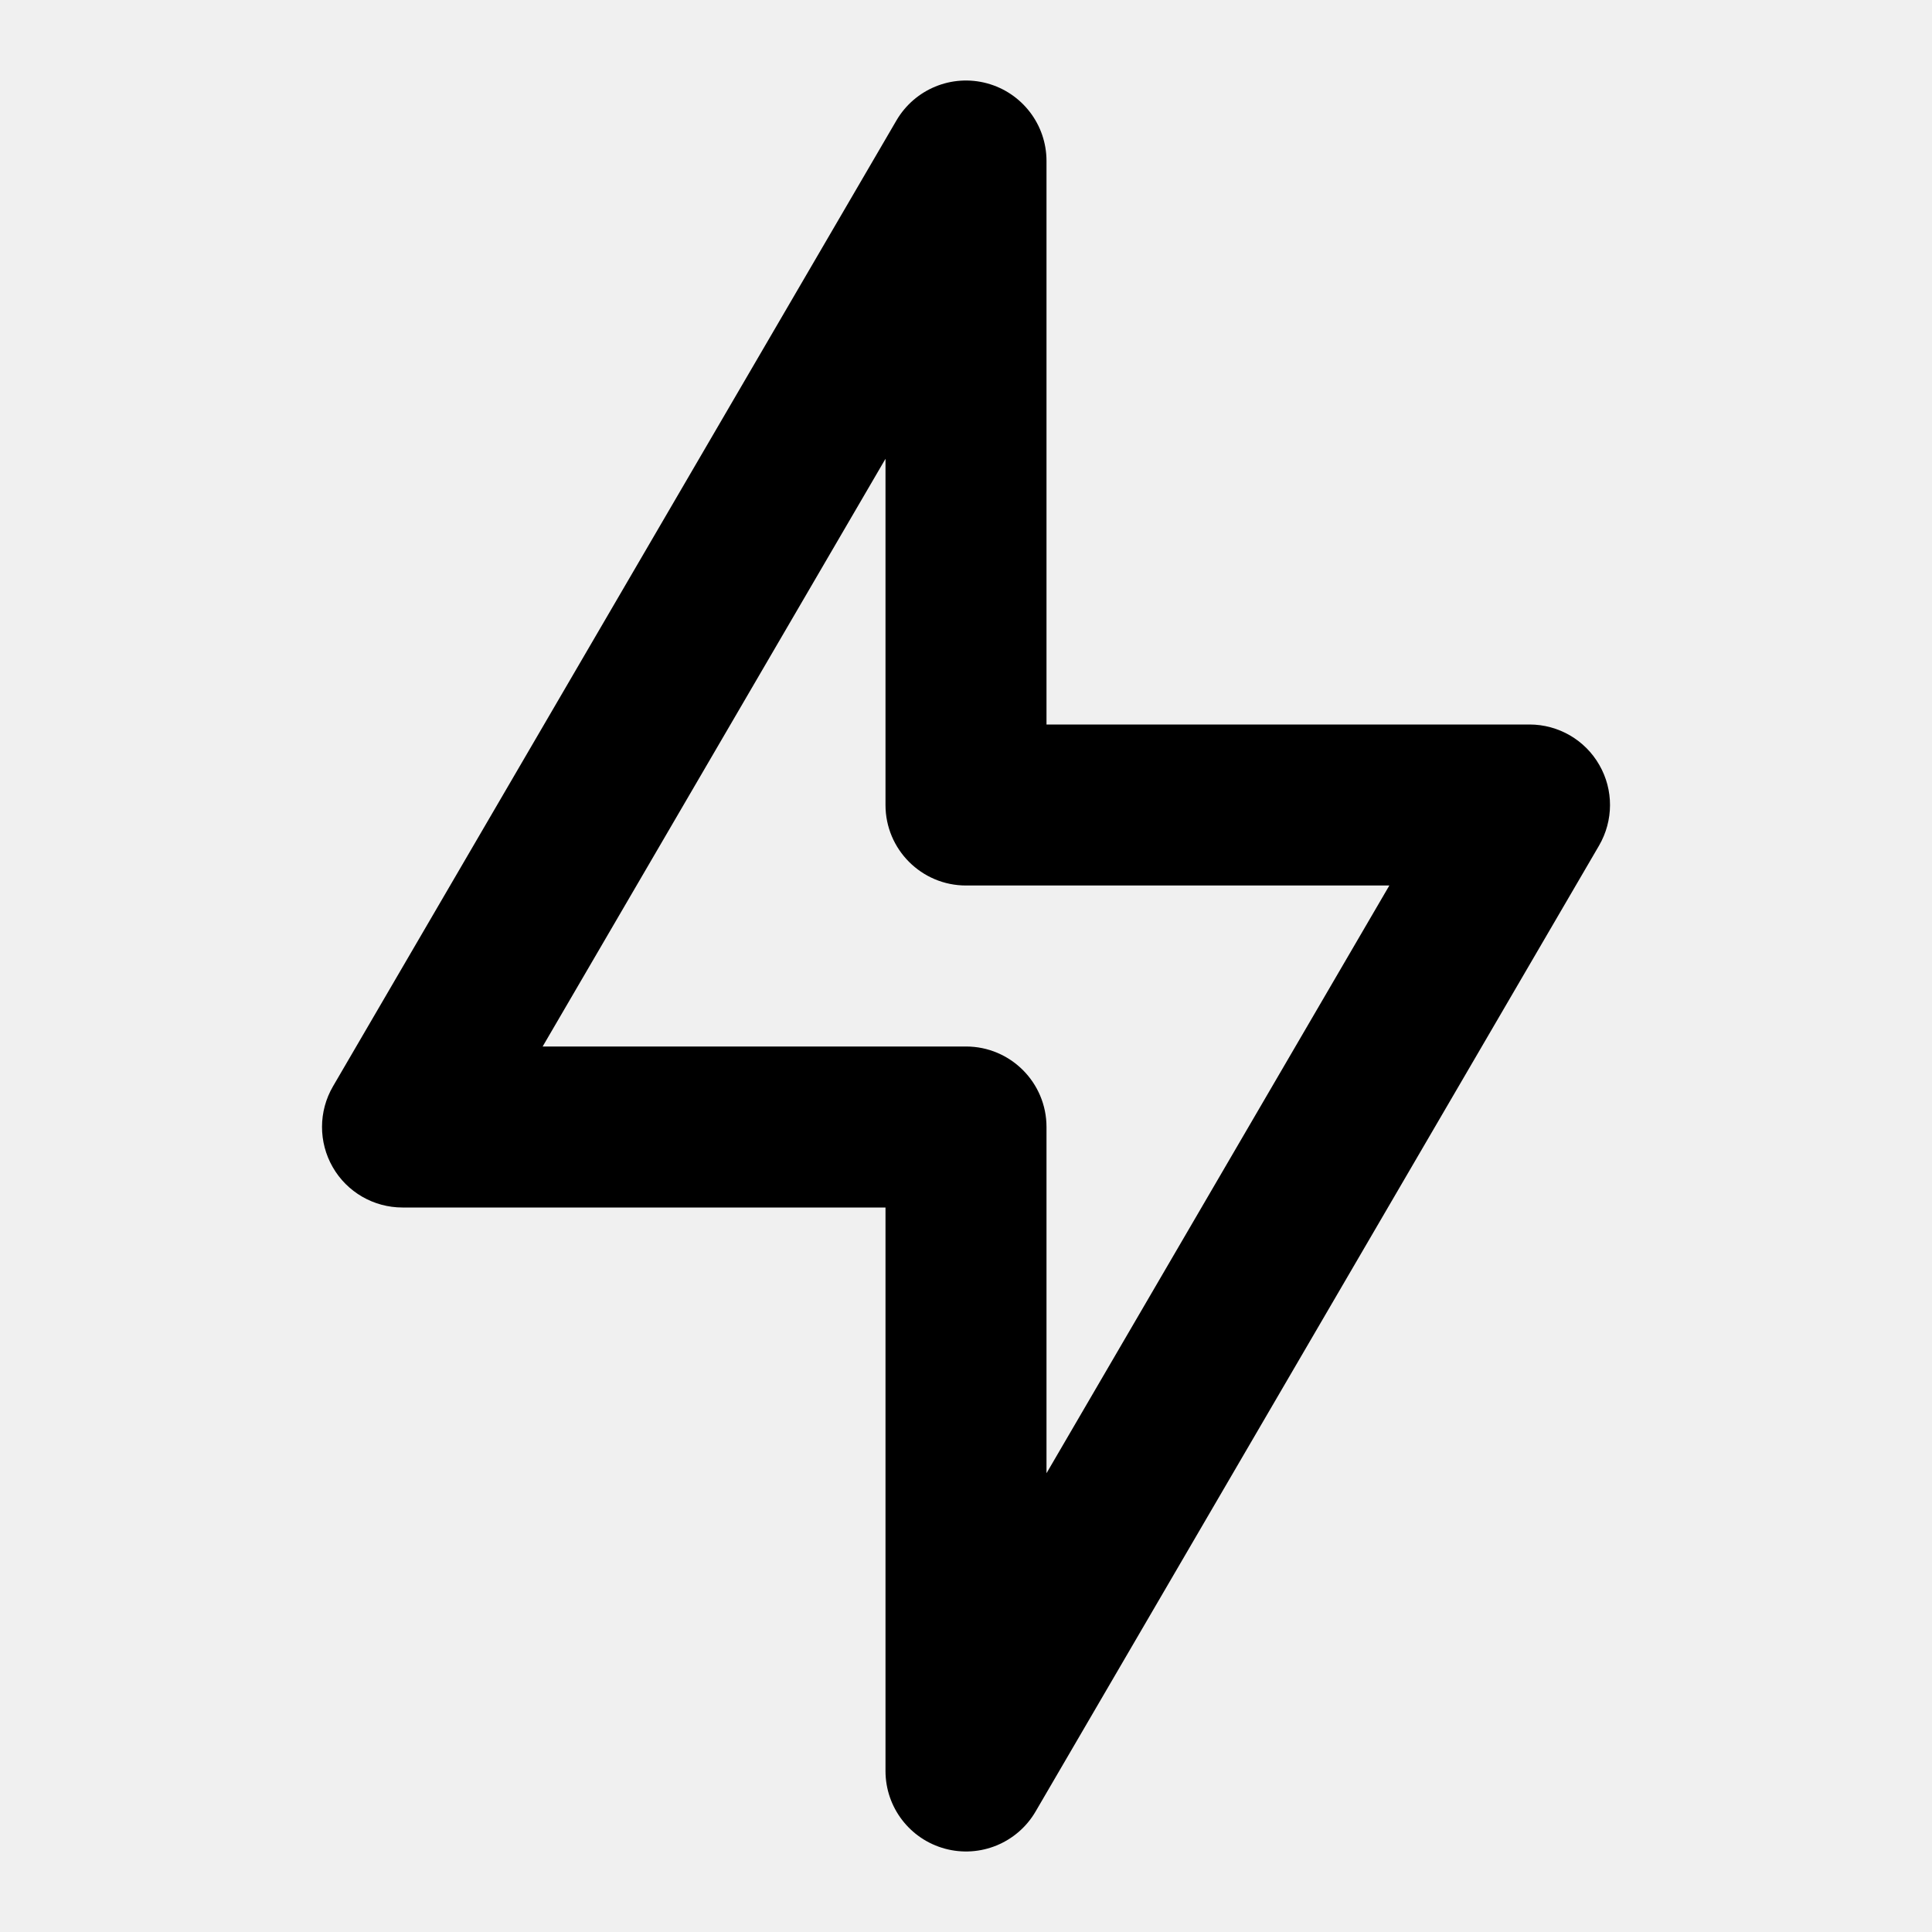
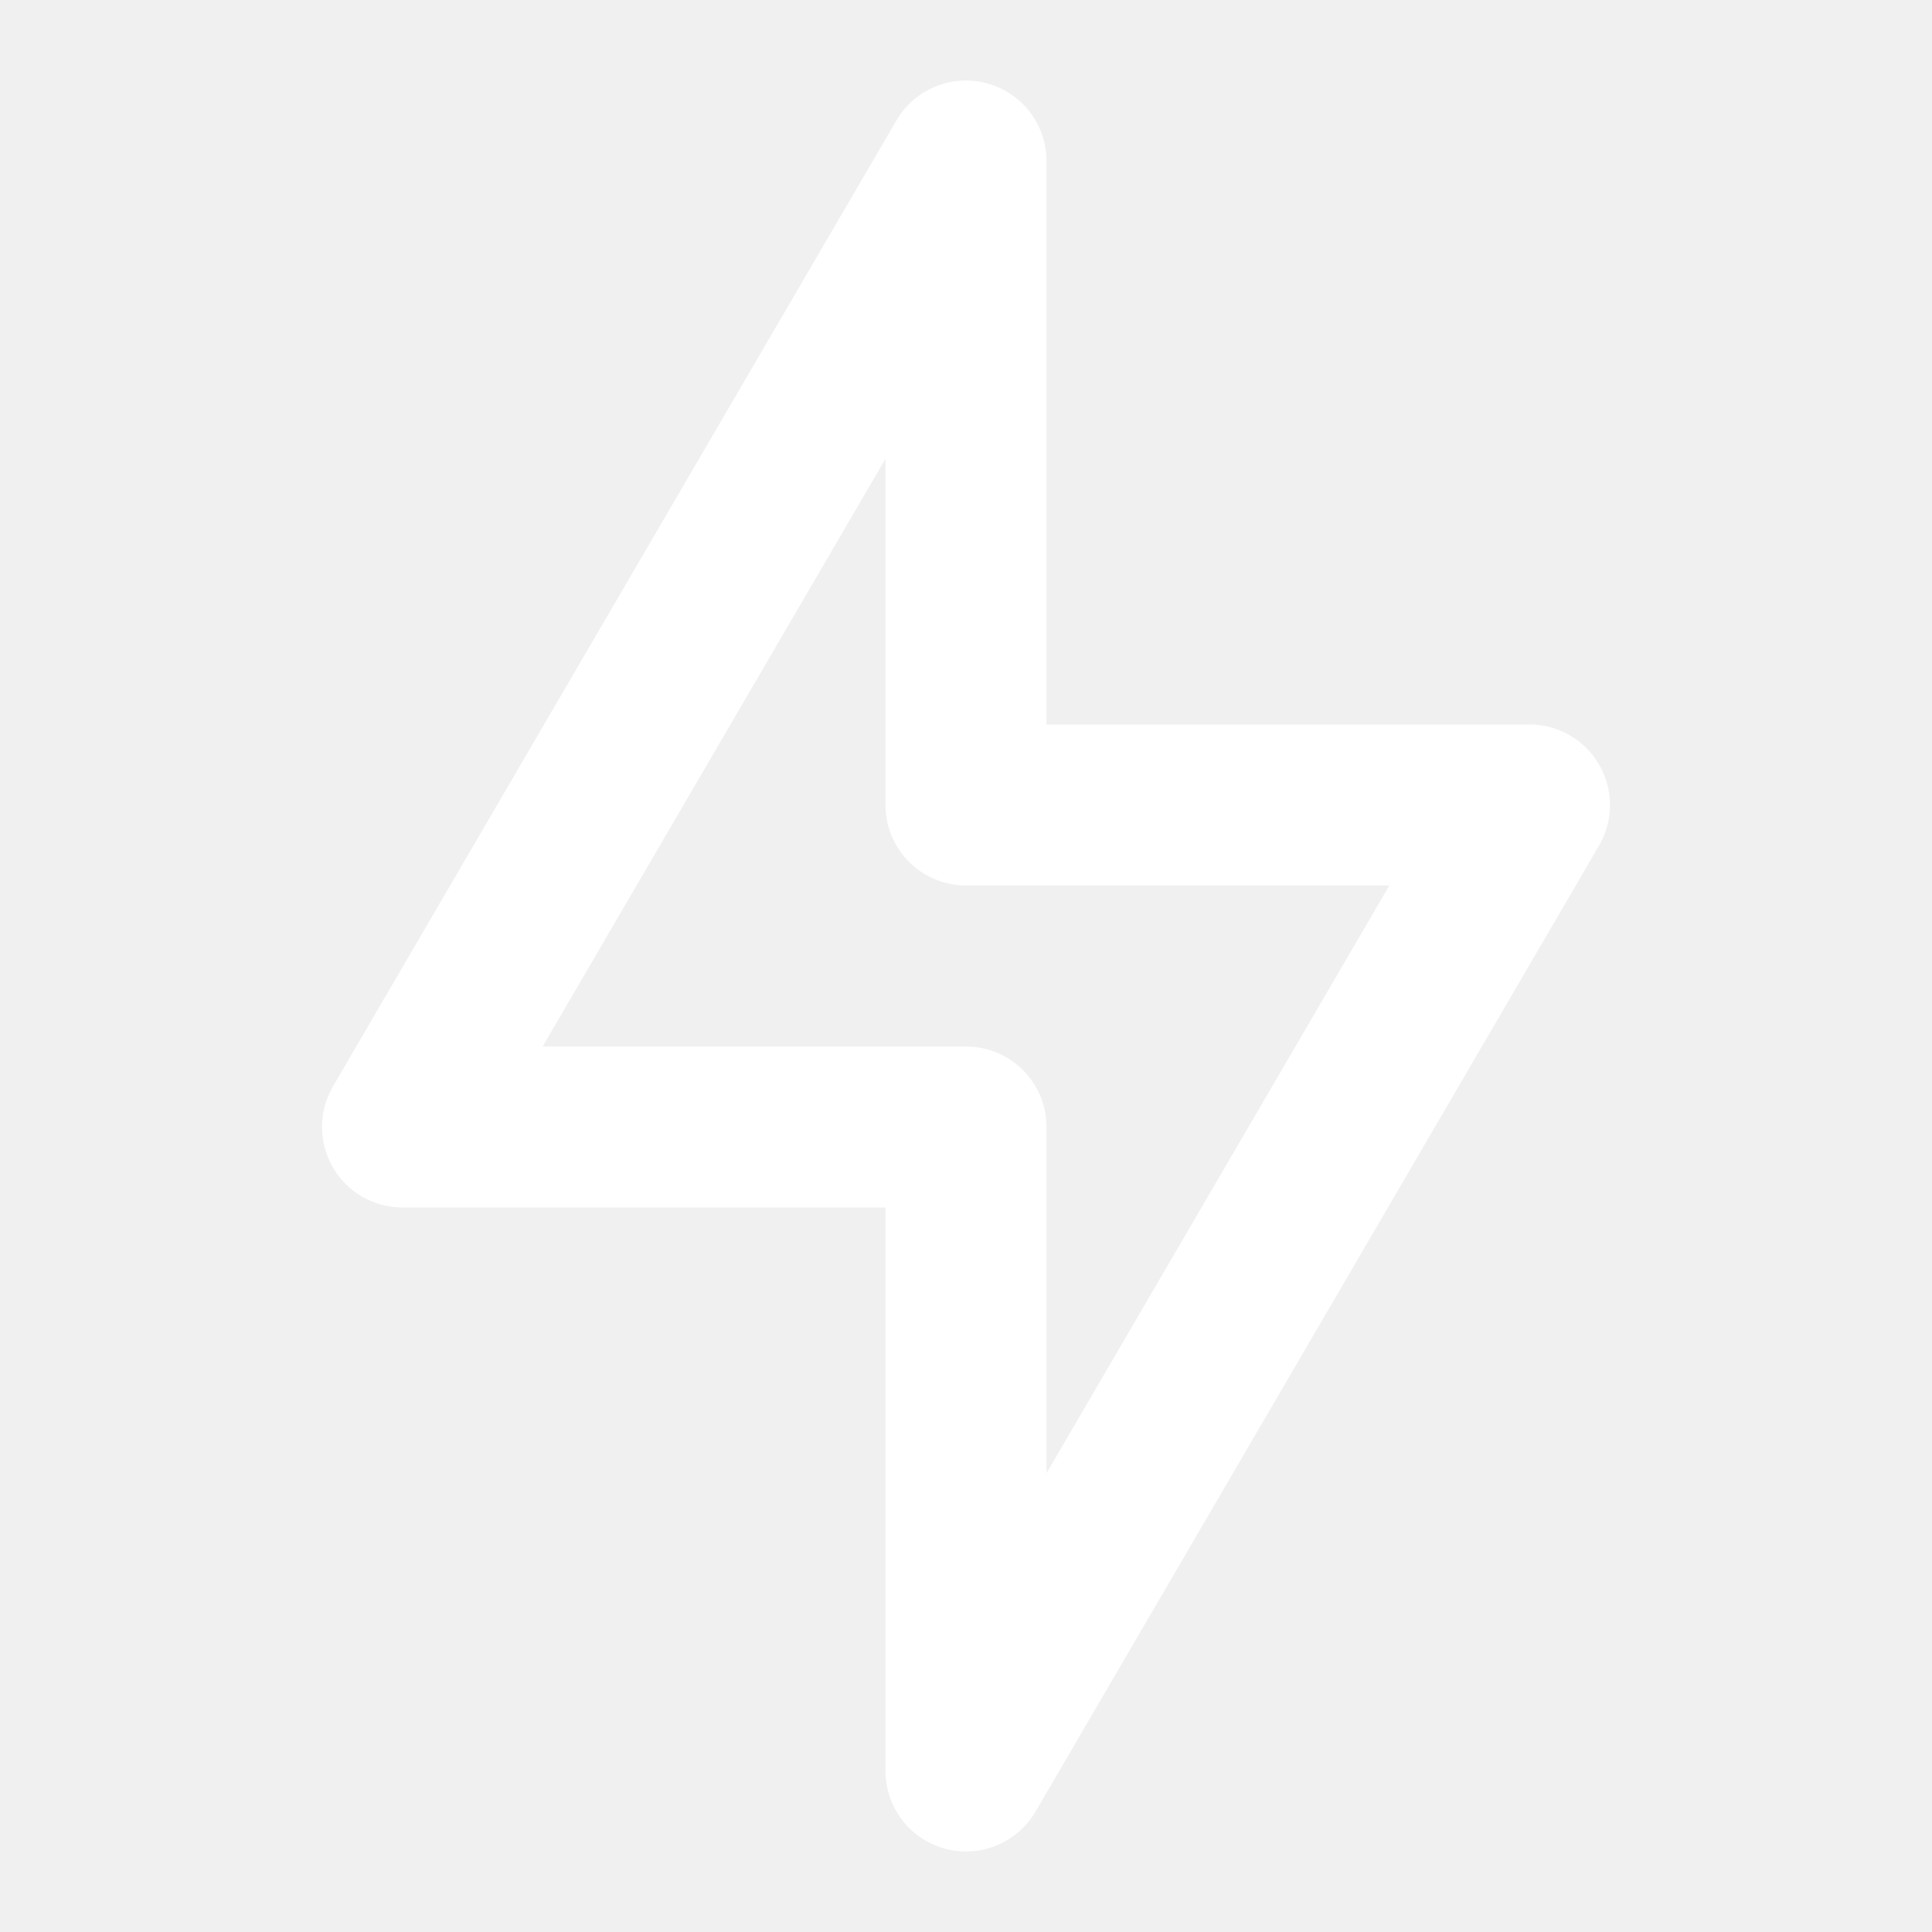
<svg xmlns="http://www.w3.org/2000/svg" width="32" height="32" viewBox="0 0 24 24" fill="none">
-   <path fill-rule="evenodd" clip-rule="evenodd" d="M12.261 1.035C12.697 1.153 13 1.548 13 2V9H19C19.358 9 19.689 9.191 19.867 9.502C20.046 9.812 20.044 10.194 19.864 10.504L12.864 22.504C12.636 22.894 12.175 23.083 11.739 22.965C11.303 22.847 11 22.452 11 22V15H5C4.642 15 4.311 14.809 4.133 14.498C3.955 14.188 3.956 13.805 4.136 13.496L11.136 1.496C11.364 1.106 11.825 0.917 12.261 1.035ZM6.741 13H12C12.552 13 13 13.448 13 14V18.301L17.259 11H12C11.448 11 11 10.552 11 10V5.699L6.741 13Z" fill="#000000" />
+   <path fill-rule="evenodd" clip-rule="evenodd" d="M12.261 1.035C12.697 1.153 13 1.548 13 2V9H19C19.358 9 19.689 9.191 19.867 9.502C20.046 9.812 20.044 10.194 19.864 10.504L12.864 22.504C12.636 22.894 12.175 23.083 11.739 22.965C11.303 22.847 11 22.452 11 22V15H5C4.642 15 4.311 14.809 4.133 14.498C3.955 14.188 3.956 13.805 4.136 13.496L11.136 1.496C11.364 1.106 11.825 0.917 12.261 1.035ZM6.741 13H12C12.552 13 13 13.448 13 14V18.301L17.259 11H12C11.448 11 11 10.552 11 10V5.699L6.741 13Z" fill="white" />
</svg>
